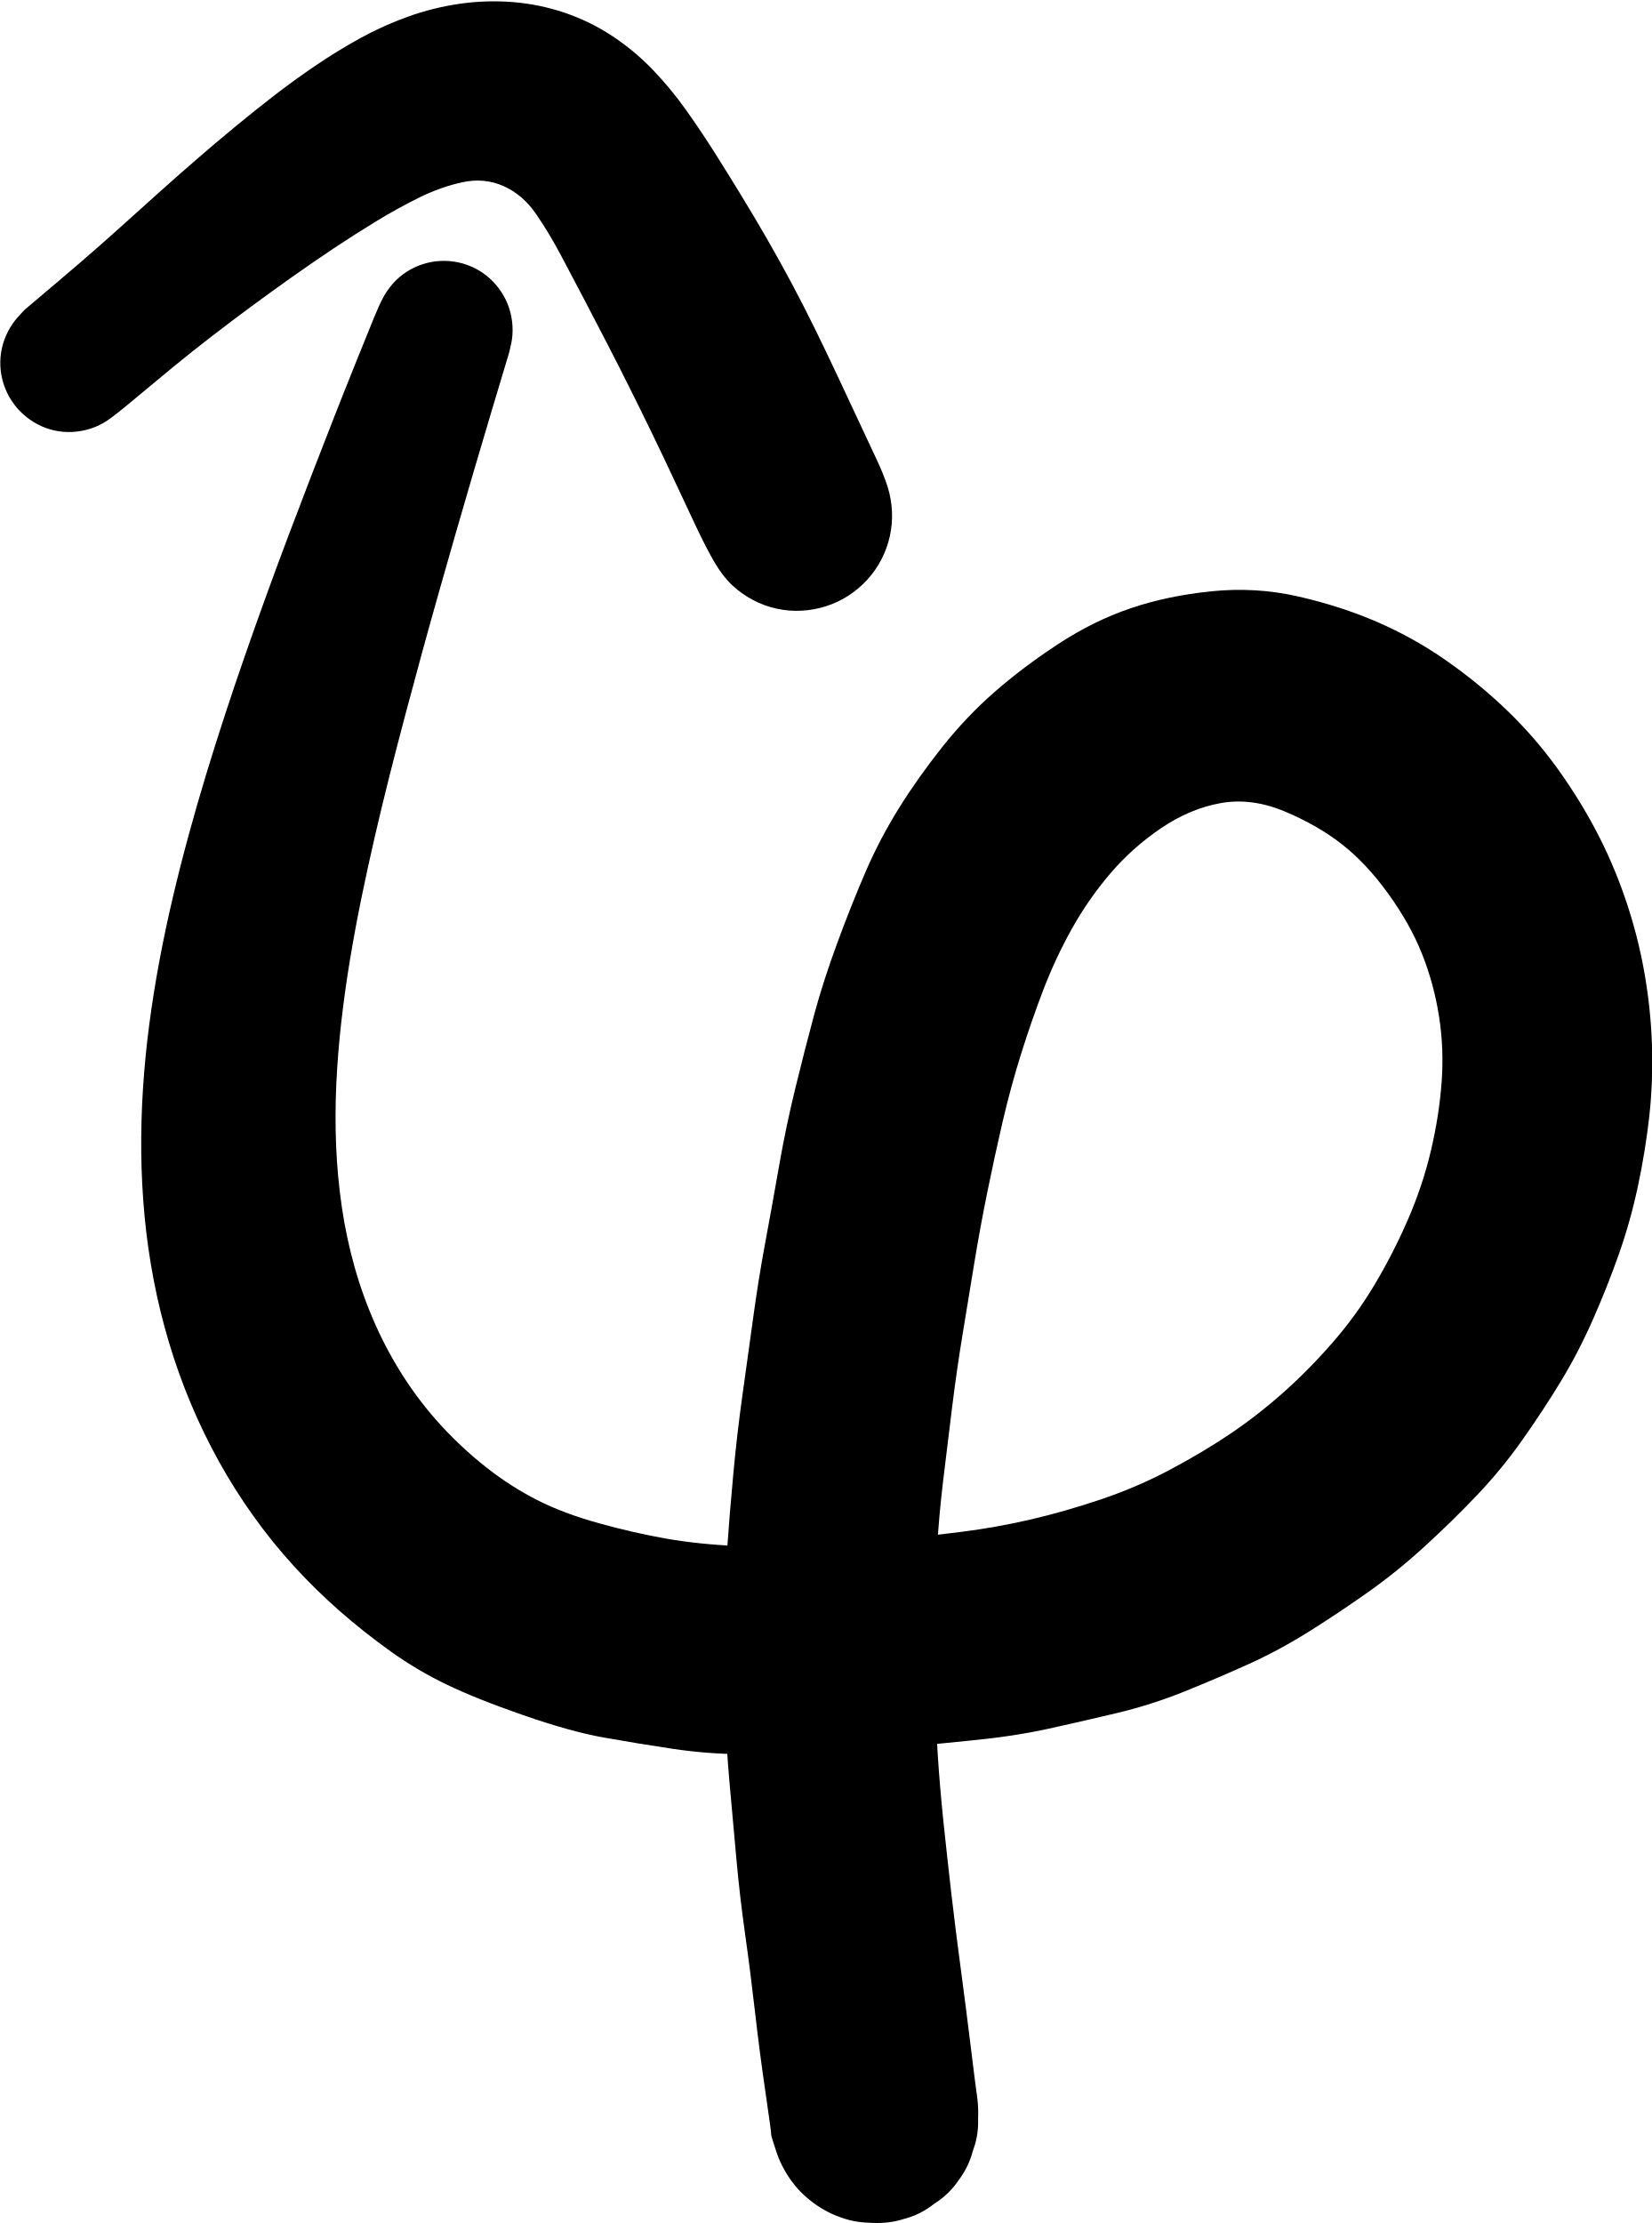
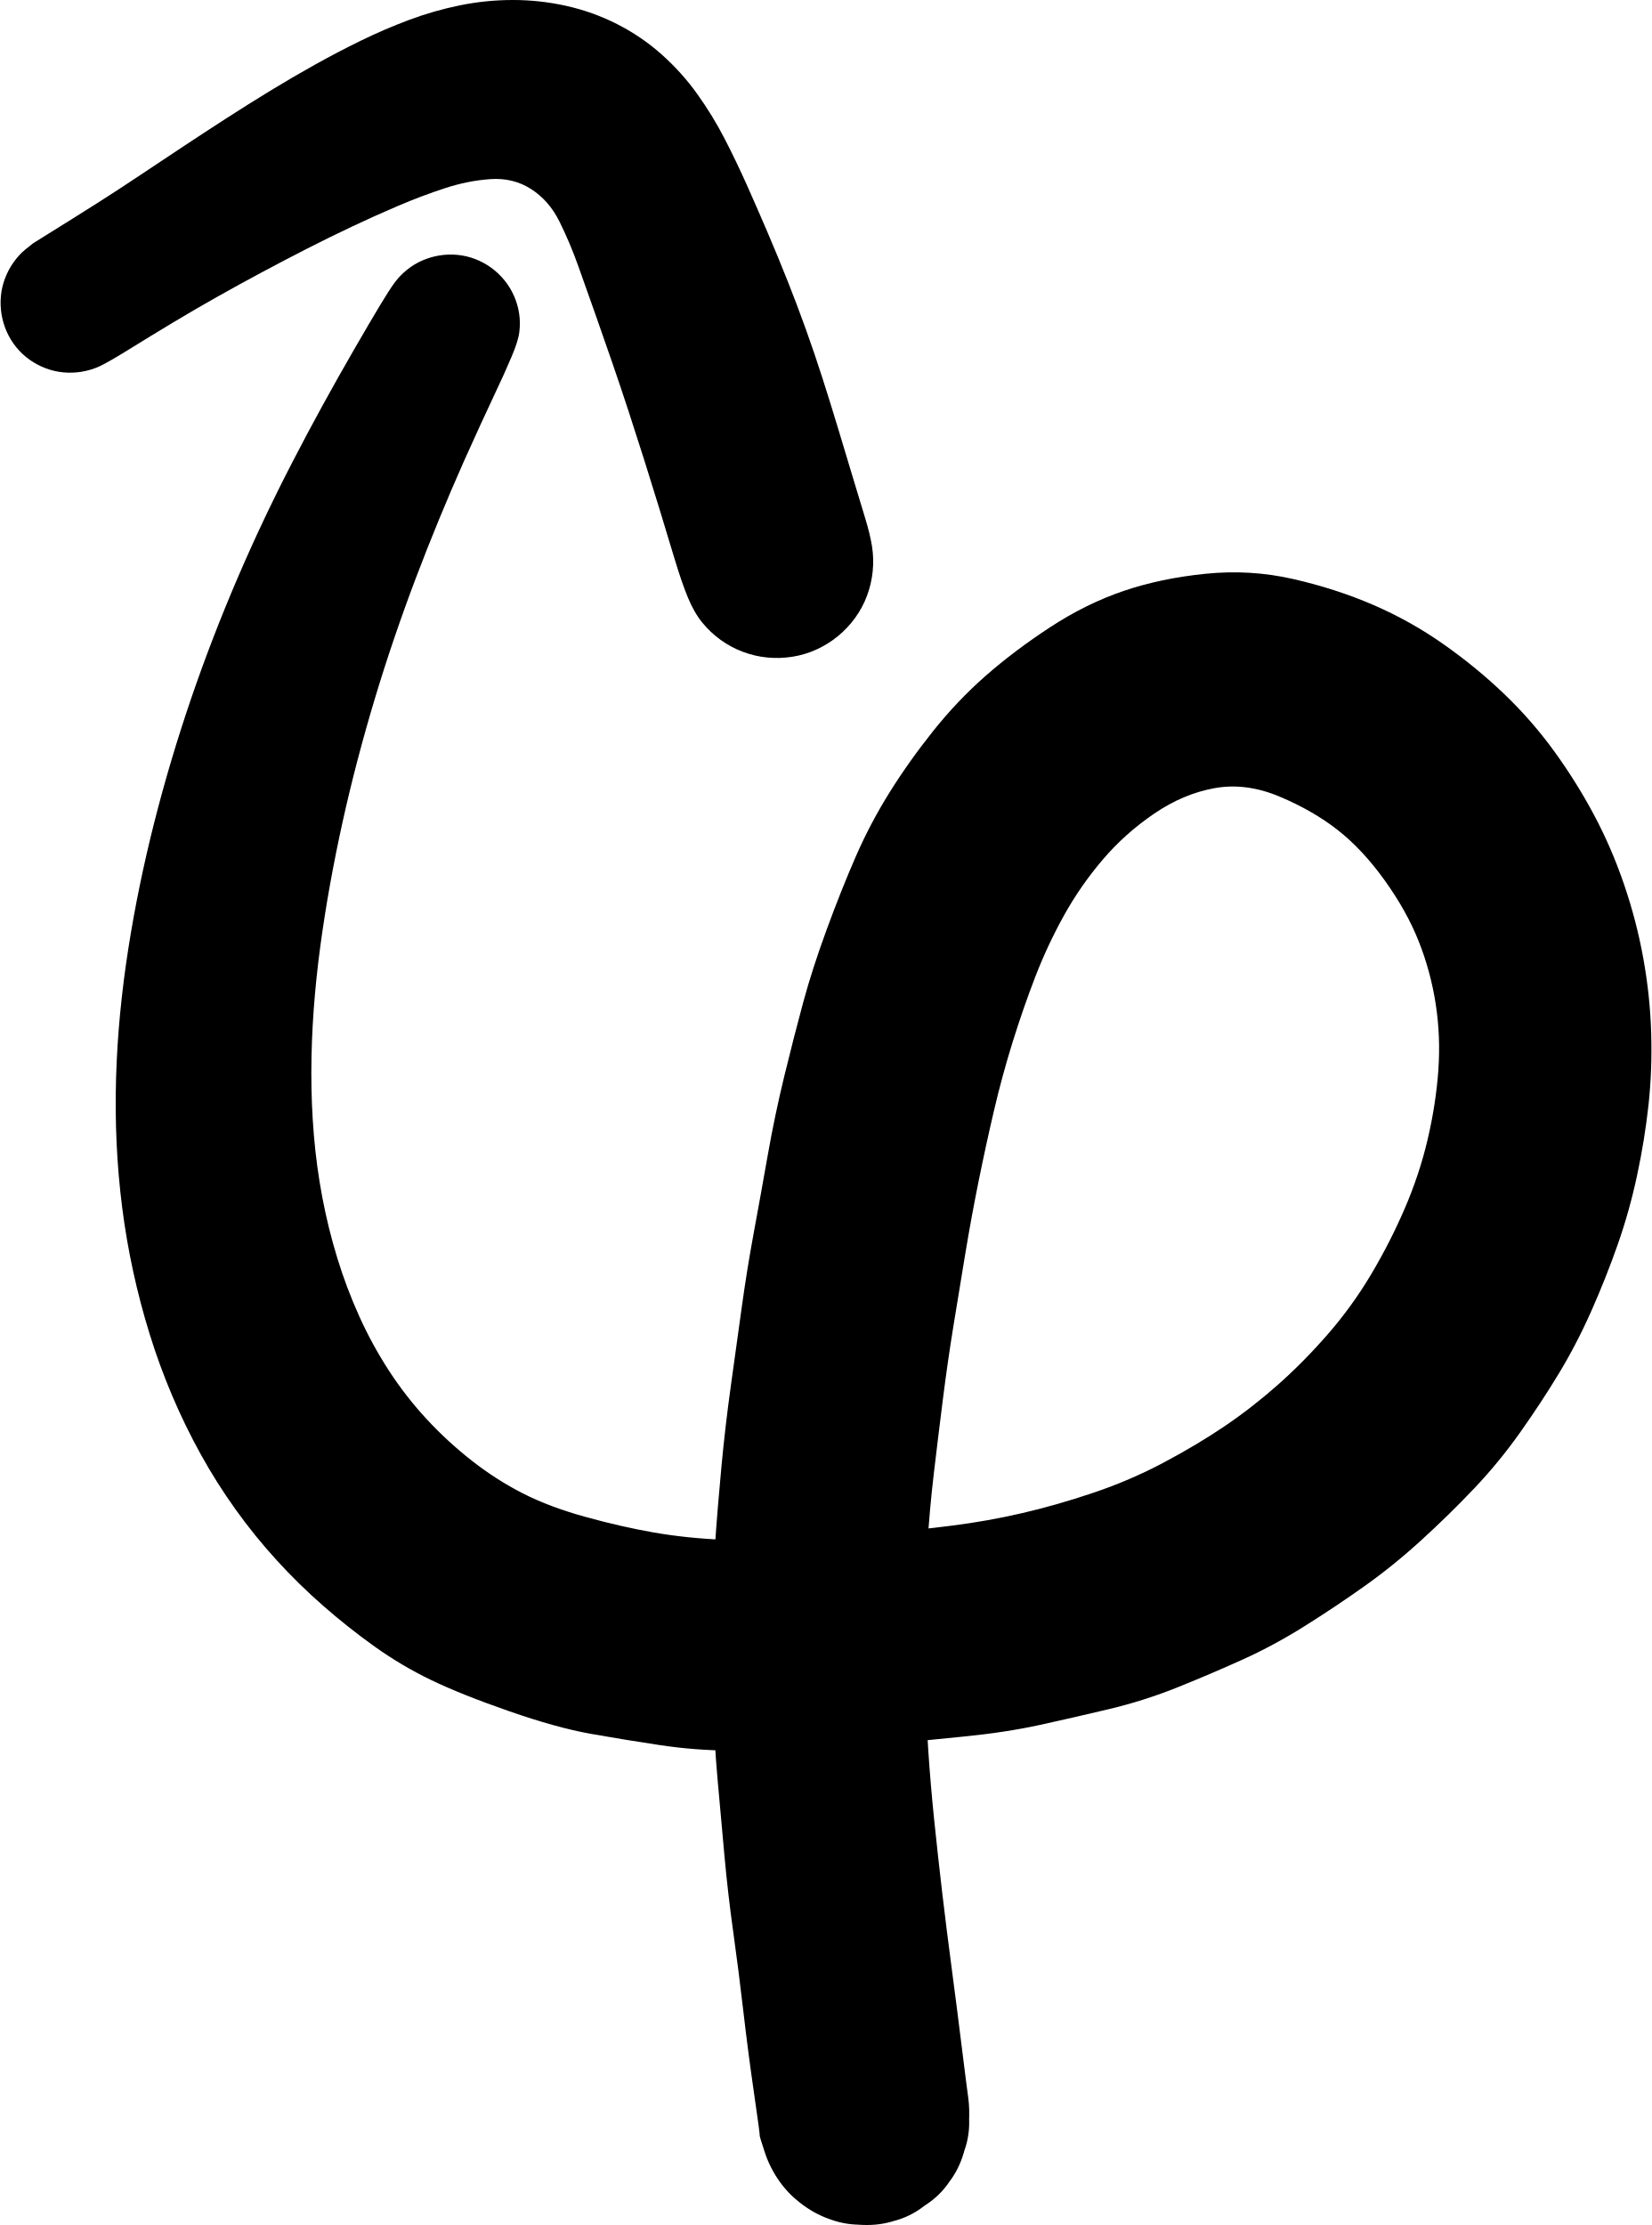
- <svg xmlns="http://www.w3.org/2000/svg" width="261.16" height="351.41" viewBox="0 0 261.16 351.41">
-   <path fill="#000000" d="M3.87,48.99 Q9.97,43.84 12.99,41.24 T18.97,35.97 24.92,30.62 30.94,25.31 37.08,20.11 43.39,15.07 49.97,10.31 56.96,6.03 64.50,2.63 72.58,0.61 80.95,0.32 89.19,1.99 96.74,5.66 103.16,10.99 108.43,17.35 112.97,24.11 117.22,30.95 121.32,37.87 125.23,44.93 128.90,52.11 132.37,59.35 135.77,66.61 138.62,72.70 140.34,77.00 141.01,80.82 140.68,84.74 139.34,88.44 137.09,91.66 134.08,94.19 130.53,95.85 126.67,96.54 122.75,96.21 119.06,94.86 115.82,92.57 113.02,88.99 109.99,83.13 106.58,75.86 103.15,68.65 99.63,61.49 96.02,54.38 92.34,47.30 88.64,40.28 84.72,33.79 79.61,29.42 73.10,28.81 66.21,31.26 59.44,35.00 52.79,39.24 46.24,43.74 39.79,48.40 33.44,53.19 27.22,58.14 21.06,63.25 16.78,66.60 14.24,67.78 11.45,68.28 8.61,68.05 5.94,67.07 3.61,65.43 1.78,63.26 0.57,60.70 0.06,57.89 0.30,55.05 1.27,52.39 2.80,50.15 Z" />
-   <path fill="#000000" d="M80.51,55.67 Q79.18,60.08 77.75,64.87 T74.91,74.45 72.12,84.04 69.38,93.64 66.70,103.26 64.10,112.90 61.60,122.55 59.26,132.23 57.14,141.95 55.33,151.71 53.96,161.51 53.17,171.34 53.14,181.15 54.05,190.87 56.08,200.37 59.38,209.47 64.00,217.95 69.92,225.54 76.99,232.05 84.93,237.13 94.67,240.79 105.36,243.23 116.39,244.38 128.67,244.29 140.79,243.39 152.02,242.15 162.85,240.22 173.99,237.04 184.99,232.32 194.50,226.65 202.78,220.22 210.58,212.34 217.34,203.03 222.62,192.70 226.23,181.84 227.91,171.06 227.50,160.67 224.83,150.84 219.51,141.33 212.21,133.51 203.12,128.28 193.00,126.95 183.54,130.93 175.48,138.14 169.43,146.86 164.98,156.37 161.44,166.55 158.51,177.31 156.10,188.38 154.02,199.71 152.17,210.98 150.53,222.38 149.11,234.01 148.10,245.34 147.64,256.06 147.70,266.57 148.24,277.23 149.17,288.17 150.41,299.42 151.90,311.31 153.49,323.73 154.49,331.56 154.59,335.72 153.57,340.80 150.94,345.38 146.99,348.89 142.13,350.95 136.86,351.34 131.74,350.04 127.31,347.18 124.02,343.04 122.23,338.07 122.12,332.80 123.69,327.76 126.79,323.49 131.10,320.43 136.15,318.91 141.44,319.08 146.38,320.93 150.49,324.26 153.31,328.72 154.55,333.85 154.10,339.12 151.98,343.96 148.43,347.87 143.82,350.44 138.62,351.41 133.39,350.67 128.68,348.29 124.96,344.53 122.67,339.94 121.91,337.39 121.03,330.85 119.36,318.05 117.79,305.71 116.41,293.78 115.33,281.79 114.65,269.77 114.50,257.72 114.91,245.48 115.94,232.89 117.40,220.36 119.08,208.25 120.98,196.43 123.16,184.34 125.76,171.92 128.69,160.48 132.39,149.00 136.91,137.66 142.16,127.68 148.96,118.09 157.24,109.38 167.29,101.81 178.70,96.17 191.54,93.47 205.24,94.29 217.74,98.33 228.70,104.46 238.20,112.25 246.02,121.21 252.22,131.12 256.91,141.96 259.93,153.55 261.16,165.23 260.74,176.45 258.96,187.43 255.96,198.17 251.85,208.54 246.77,218.34 240.69,227.60 233.51,236.35 225.27,244.42 216.33,251.65 206.98,257.89 197.35,263.08 187.25,267.39 176.52,270.81 165.69,273.29 153.76,275.11 141.13,276.37 128.87,277.16 117.19,277.30 106.28,276.44 95.52,274.68 82.72,271.13 70.58,266.28 61.77,261.06 53.76,254.72 46.47,247.58 40.05,239.64 34.60,231.01 30.15,221.83 26.72,212.24 24.30,202.36 22.86,192.29 22.33,182.14 22.61,172.00 23.60,161.93 25.19,151.95 27.27,142.08 29.74,132.32 32.52,122.65 35.54,113.07 38.75,103.56 42.11,94.11 45.59,84.71 49.16,75.35 52.79,66.02 56.49,56.72 59.14,50.18 60.55,47.08 62.13,44.81 64.28,42.97 66.84,41.76 69.63,41.25 72.46,41.48 75.13,42.43 77.45,44.04 79.28,46.19 80.50,48.74 81.02,51.54 80.83,54.25 Z" />
+ <svg xmlns="http://www.w3.org/2000/svg" width="257.91" height="347.57" viewBox="0 0 257.91 347.57">
+   <path fill="#000000" d="M5.19,37.99 Q11.97,33.78 15.33,31.64 T22.01,27.28 28.67,22.85 35.39,18.46 42.21,14.18 49.18,10.11 56.37,6.35 63.90,3.11 71.85,0.83 80.13,0.00 88.46,0.92 96.38,3.76 103.33,8.49 108.92,14.70 113.22,21.74 116.73,29.06 119.95,36.44 123.02,43.89 125.87,51.43 128.46,59.06 130.85,66.74 133.16,74.41 135.11,80.85 136.21,85.38 136.31,89.26 135.42,93.07 133.56,96.53 130.86,99.39 127.53,101.46 123.77,102.59 119.85,102.71 116.03,101.82 112.56,99.96 109.68,97.24 107.43,93.30 105.29,87.05 102.96,79.36 100.59,71.74 98.15,64.15 95.61,56.59 92.98,49.05 90.33,41.58 87.38,34.60 82.95,29.53 76.62,27.98 69.46,29.41 62.20,32.15 54.99,35.39 47.87,38.89 40.82,42.58 33.85,46.41 26.98,50.41 20.15,54.58 15.44,57.27 12.74,58.07 9.91,58.17 7.14,57.53 4.62,56.19 2.54,54.24 1.05,51.81 0.24,49.09 0.14,46.26 0.78,43.49 2.12,40.97 3.96,38.97 Z" />
+   <path fill="#000000" d="M78.73,58.42 Q74.50,67.46 72.48,72.01 T68.57,81.15 64.92,90.39 61.56,99.74 58.53,109.20 55.84,118.76 53.51,128.40 51.56,138.12 50.02,147.90 49.00,157.72 48.63,167.56 49.03,177.37 50.35,187.07 52.69,196.54 56.12,205.63 60.75,214.11 66.66,221.70 73.74,228.21 81.68,233.29 91.42,236.95 102.11,239.39 113.14,240.54 125.42,240.45 137.54,239.55 148.77,238.31 159.60,236.38 170.74,233.20 181.74,228.48 191.25,222.81 199.53,216.38 207.33,208.50 214.09,199.19 219.38,188.86 222.99,178.00 224.66,167.22 224.25,156.83 221.58,147.00 216.26,137.49 208.96,129.67 199.87,124.44 189.75,123.11 180.29,127.09 172.23,134.30 166.18,143.02 161.73,152.53 158.19,162.71 155.26,173.47 152.85,184.54 150.77,195.87 148.92,207.14 147.28,218.54 145.86,230.17 144.85,241.50 144.39,252.22 144.45,262.73 144.99,273.39 145.92,284.33 147.16,295.58 148.65,307.47 150.24,319.89 151.24,327.72 151.34,331.88 150.32,336.96 147.69,341.54 143.74,345.05 138.88,347.11 133.61,347.50 128.49,346.20 124.06,343.34 120.77,339.20 118.98,334.23 118.87,328.96 120.44,323.92 123.54,319.65 127.85,316.59 132.90,315.07 138.19,315.24 143.13,317.09 147.24,320.42 150.06,324.88 151.30,330.01 150.85,335.28 148.73,340.12 145.18,344.03 140.57,346.60 135.37,347.57 130.14,346.83 125.43,344.45 121.71,340.69 119.42,336.10 118.66,333.55 117.78,327.01 116.11,314.21 114.54,301.87 113.16,289.94 112.08,277.95 111.40,265.93 111.25,253.88 111.66,241.64 112.69,229.05 114.15,216.52 115.83,204.41 117.73,192.59 119.91,180.50 122.51,168.08 125.44,156.64 129.14,145.16 133.66,133.82 138.91,123.84 145.71,114.25 153.99,105.54 164.04,97.97 175.45,92.33 188.29,89.63 201.99,90.45 214.49,94.49 225.45,100.62 234.95,108.41 242.77,117.37 248.97,127.28 253.66,138.12 256.68,149.71 257.91,161.39 257.49,172.61 255.71,183.59 252.71,194.33 248.60,204.70 243.52,214.50 237.44,223.76 230.26,232.51 222.02,240.58 213.08,247.81 203.73,254.05 194.10,259.24 184.00,263.55 173.27,266.97 162.44,269.45 150.51,271.27 137.88,272.53 125.62,273.32 113.94,273.46 103.03,272.60 92.27,270.84 79.47,267.29 67.34,262.44 58.53,257.22 50.52,250.88 43.23,243.74 36.80,235.80 31.35,227.17 26.89,218.01 23.39,208.45 20.80,198.61 19.08,188.60 18.21,178.49 18.13,168.35 18.77,158.24 20.04,148.21 21.84,138.28 24.10,128.45 26.78,118.73 29.85,109.13 33.29,99.67 37.09,90.34 41.23,81.16 45.69,72.15 50.42,63.27 55.35,54.52 59.34,47.72 61.63,44.16 63.55,42.16 65.97,40.69 68.68,39.90 71.50,39.82 74.26,40.48 76.75,41.84 78.80,43.79 80.28,46.21 81.08,48.93 81.12,51.84 79.85,55.85 Z" />
</svg>
